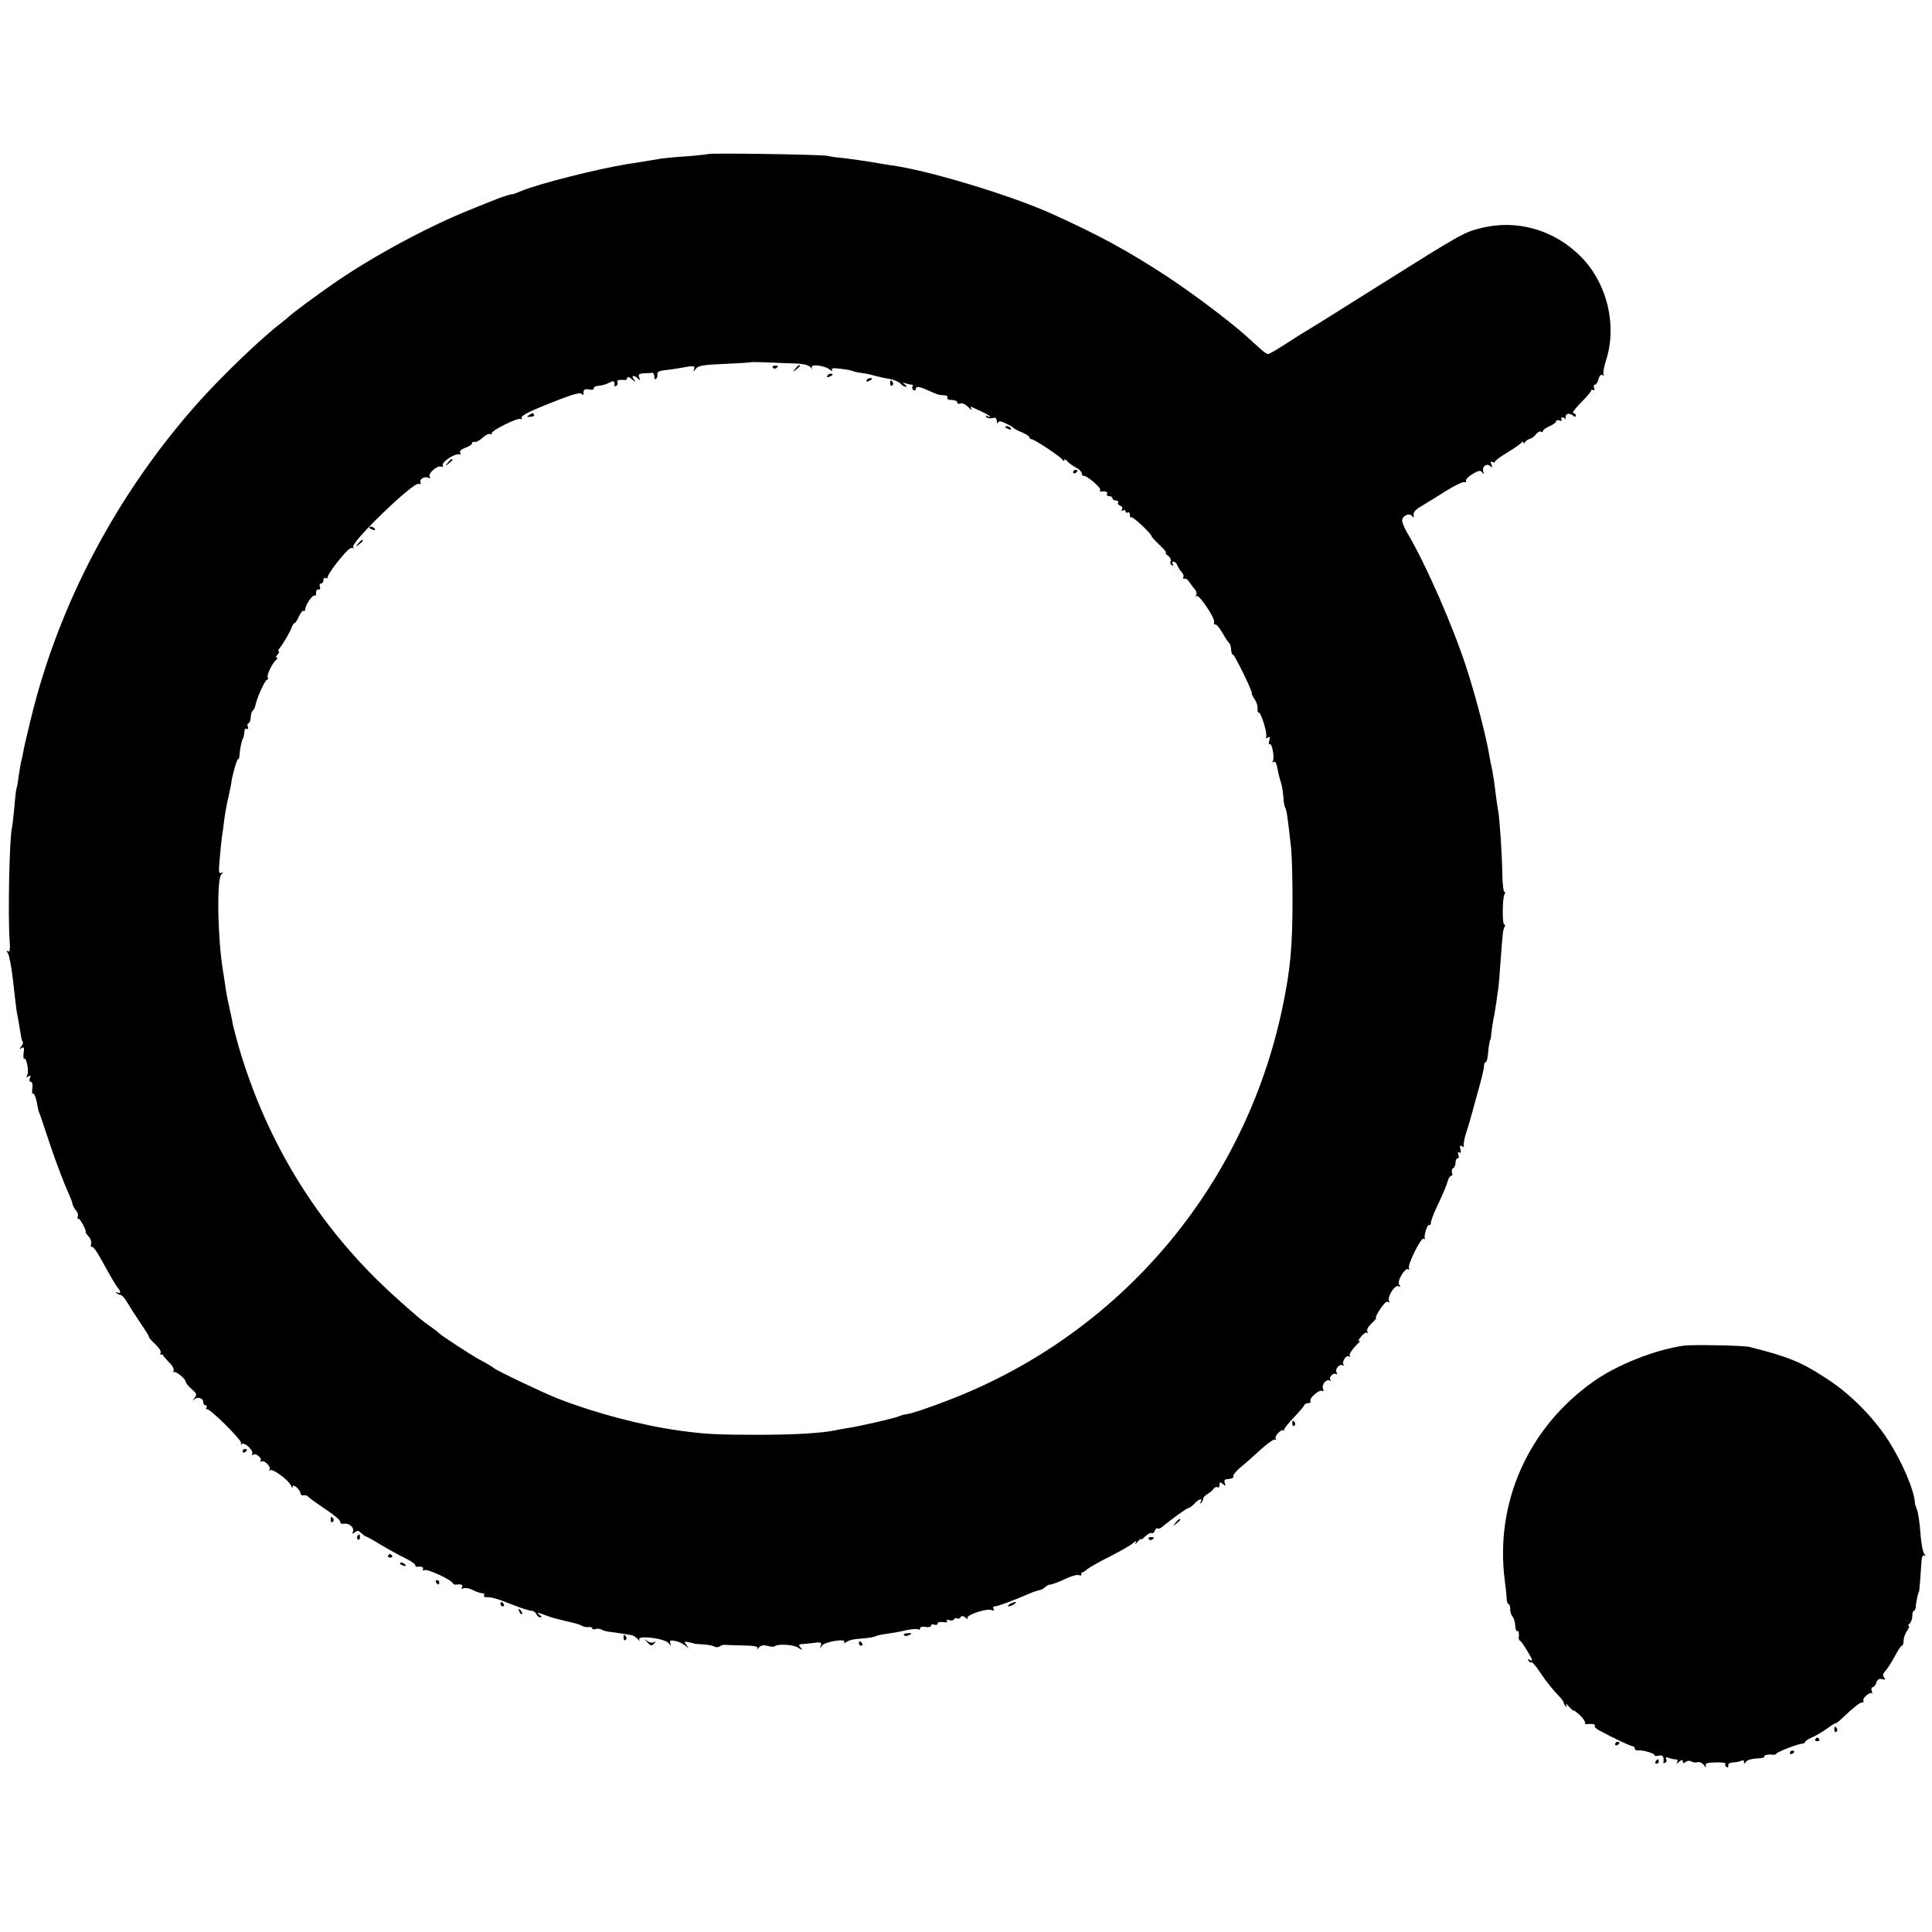
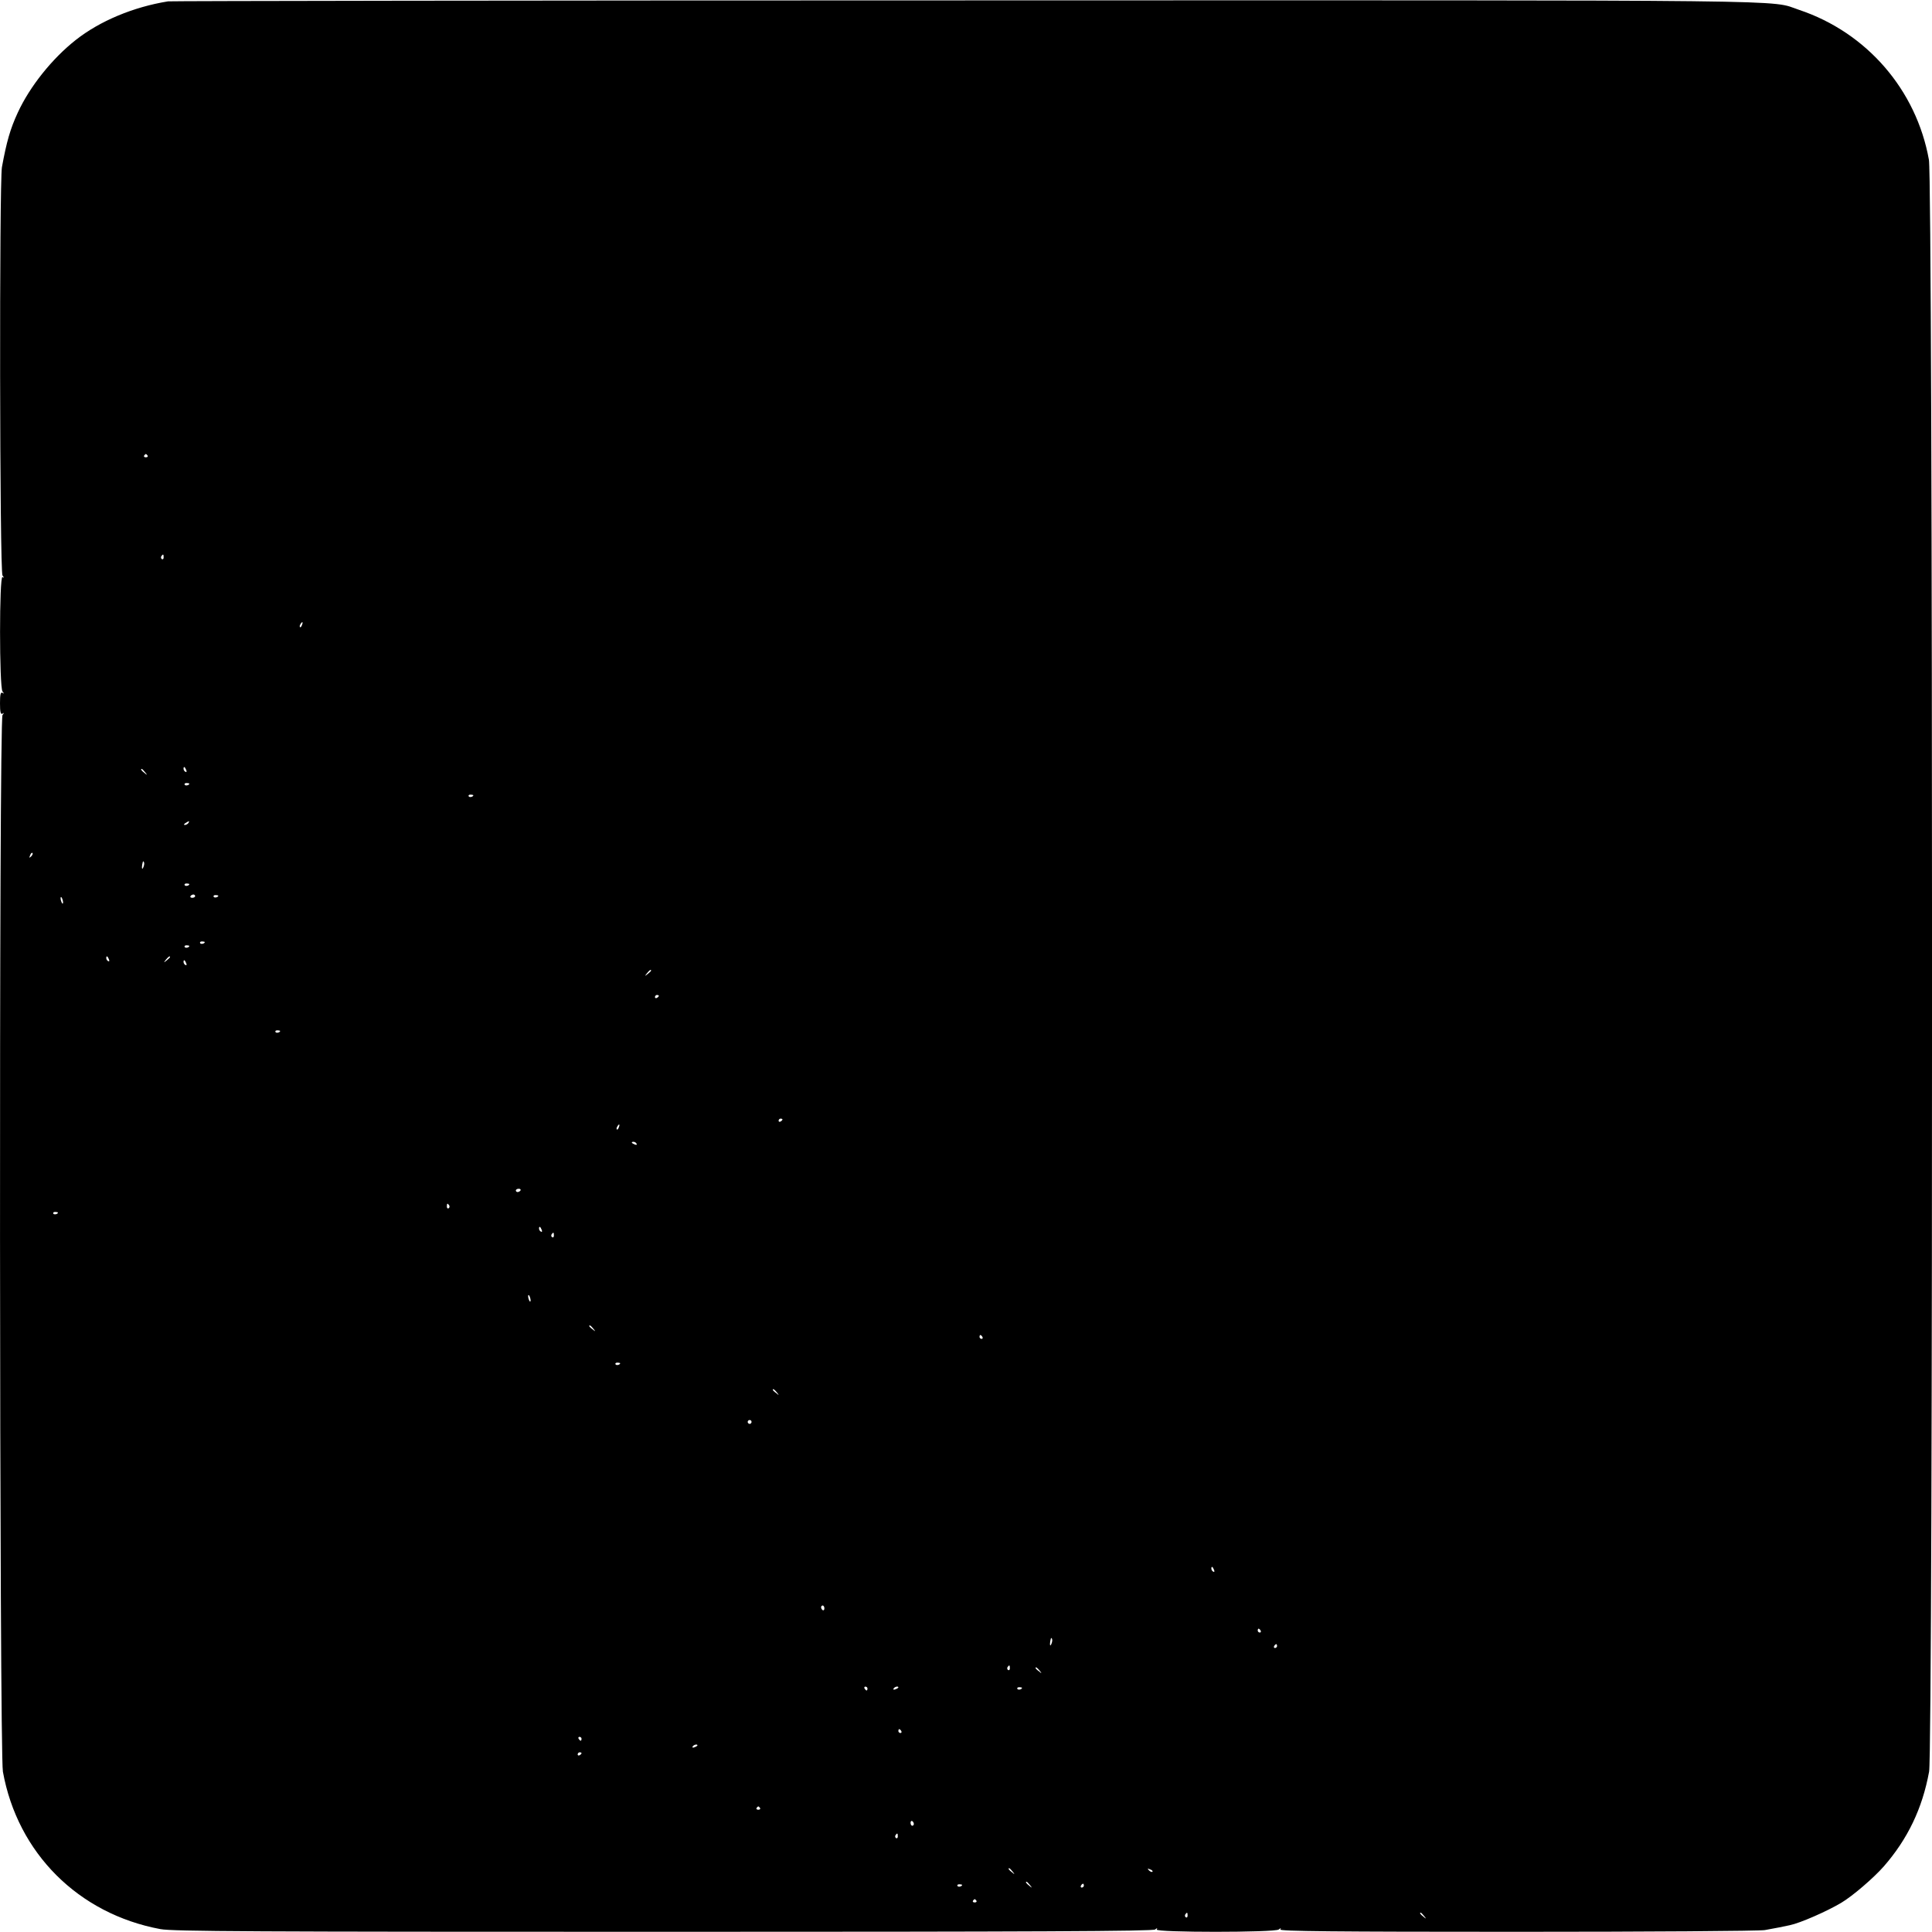
- <svg xmlns="http://www.w3.org/2000/svg" version="1.0" width="884pt" height="884pt" viewBox="0 0 884 884" preserveAspectRatio="xMidYMid meet">
-   <g transform="translate(0,884) scale(0.1,-0.1)" fill="#000000" stroke="none">
-     <path d="M3239 8135 c-2 -1 -44 -6 -94 -10 -49 -3 -101 -8 -115 -10 -14 -2 -38 -6 -55 -9 -16 -3 -61 -10 -100 -16 -139 -22 -411 -91 -490 -124 -22 -9 -40 -16 -40 -15 0 3 -47 -11 -70 -21 -11 -4 -63 -25 -115 -46 -197 -78 -453 -216 -635 -342 -75 -52 -194 -140 -205 -152 -3 -3 -18 -16 -35 -29 -88 -67 -263 -235 -372 -356 -373 -416 -644 -925 -772 -1455 -17 -69 -33 -137 -35 -153 -3 -15 -7 -35 -10 -45 -2 -9 -7 -39 -11 -66 -3 -27 -8 -52 -10 -55 -1 -3 -6 -40 -9 -82 -4 -42 -9 -87 -12 -100 -11 -54 -18 -396 -10 -512 3 -42 1 -55 -7 -50 -9 5 -9 3 -1 -8 6 -8 17 -66 24 -129 7 -63 14 -124 16 -135 5 -25 13 -72 19 -109 2 -16 7 -31 9 -34 3 -3 0 -12 -7 -20 -10 -13 -9 -14 2 -7 11 6 13 1 9 -23 -2 -17 -1 -29 3 -26 11 6 23 -62 13 -77 -5 -8 -3 -10 6 -4 10 6 12 4 7 -8 -4 -10 -2 -17 4 -17 7 0 9 -12 7 -29 -2 -17 -1 -28 3 -25 5 2 11 -12 16 -33 9 -46 8 -44 16 -63 3 -8 22 -64 42 -125 33 -99 70 -195 95 -250 5 -11 11 -27 12 -35 2 -8 9 -21 16 -29 7 -7 11 -20 8 -28 -3 -8 -2 -12 2 -9 7 4 39 -55 34 -62 -2 -1 5 -10 13 -19 9 -9 14 -24 12 -35 -3 -10 -1 -16 3 -13 5 3 21 -18 37 -47 54 -98 75 -133 84 -143 13 -14 11 -27 -4 -19 -7 4 -9 3 -4 -2 5 -5 13 -9 19 -9 5 0 20 -16 32 -37 11 -20 39 -62 61 -95 22 -32 38 -59 37 -61 -2 -2 11 -16 28 -32 17 -16 29 -34 25 -40 -4 -6 -3 -9 2 -8 4 2 8 1 8 -2 1 -3 13 -17 28 -33 17 -16 25 -32 21 -40 -4 -6 -4 -9 0 -5 9 7 56 -31 56 -45 0 -5 12 -20 27 -33 23 -20 25 -25 13 -41 -10 -13 -11 -15 -1 -6 16 14 41 6 41 -13 0 -8 5 -14 11 -14 5 0 7 -5 4 -10 -4 -6 -3 -9 2 -8 14 4 163 -145 156 -155 -3 -6 -2 -7 4 -4 14 9 55 -32 47 -45 -4 -7 -2 -8 5 -4 13 9 43 -18 33 -29 -4 -5 -2 -5 4 -2 14 8 47 -26 37 -38 -5 -4 -3 -5 3 -2 13 8 86 -47 96 -71 4 -11 7 -12 7 -4 1 16 36 -15 36 -32 1 -6 7 -10 15 -8 7 2 16 -1 19 -5 3 -5 38 -30 78 -57 40 -26 71 -53 70 -59 -1 -7 6 -11 16 -9 24 4 49 -17 42 -36 -4 -12 -3 -12 9 -3 11 9 17 8 29 -4 9 -8 18 -15 21 -15 3 0 34 -17 68 -38 35 -21 84 -48 111 -61 26 -13 47 -27 47 -32 0 -5 3 -8 8 -8 19 3 33 -2 27 -11 -3 -5 0 -7 8 -4 15 5 116 -41 128 -59 3 -5 9 -8 13 -8 25 4 36 0 30 -11 -5 -7 -2 -9 8 -5 9 3 28 -1 43 -9 15 -8 34 -14 42 -14 8 0 12 -4 8 -9 -3 -6 3 -10 12 -9 25 0 48 -7 122 -36 36 -14 72 -26 82 -26 9 0 19 -7 23 -15 3 -8 11 -15 18 -15 9 0 8 3 -2 10 -20 13 -8 13 27 -1 32 -12 40 -14 108 -30 28 -6 55 -15 60 -19 6 -4 18 -6 28 -5 9 2 17 -1 17 -6 0 -4 7 -6 15 -3 8 3 20 2 27 -2 7 -4 22 -9 34 -10 23 -3 85 -12 106 -16 7 -2 19 -10 26 -18 8 -9 11 -10 7 -2 -11 21 116 6 134 -16 12 -14 13 -14 8 -1 -4 13 0 15 21 11 15 -2 36 -12 47 -21 18 -15 19 -15 6 2 -12 16 -11 17 10 13 13 -3 24 -5 24 -6 0 -1 18 -3 40 -4 22 -1 46 -5 53 -10 7 -4 18 -4 25 1 7 5 18 8 25 7 6 -1 44 -2 83 -3 52 -1 69 -4 64 -14 -4 -6 -1 -5 7 4 9 11 21 13 40 8 15 -4 29 -5 32 -2 12 12 83 9 106 -5 22 -14 24 -14 13 0 -11 13 -9 15 15 16 15 1 40 4 55 6 22 3 27 0 23 -13 -6 -15 -5 -15 6 0 14 18 112 33 101 16 -4 -6 -1 -7 8 -1 17 11 33 14 86 18 23 2 46 7 51 10 6 3 29 8 53 11 23 3 62 10 86 16 24 5 49 7 54 4 5 -4 9 -1 9 5 0 6 11 8 25 6 14 -3 25 0 25 6 0 5 7 8 15 4 8 -3 15 0 15 5 0 7 11 9 25 7 15 -3 22 -1 18 5 -4 6 0 8 10 4 9 -3 19 -2 22 4 4 5 10 7 15 4 5 -3 12 -1 15 5 5 8 12 7 23 -2 9 -7 13 -8 9 -2 -8 14 86 46 110 37 11 -4 14 -3 9 5 -4 7 -2 12 6 12 12 0 87 27 157 58 18 8 40 15 47 16 8 1 20 8 26 14 7 7 18 12 25 12 7 0 36 11 64 24 28 14 57 22 65 19 8 -3 14 -2 12 3 -2 5 0 9 3 9 4 0 15 7 25 16 11 8 57 35 104 58 47 24 94 51 104 60 16 13 18 13 12 1 -4 -8 0 -6 8 4 9 11 16 17 16 13 0 -4 9 2 20 13 12 12 25 18 29 15 5 -2 12 2 15 11 4 9 9 14 12 11 4 -3 11 -2 18 4 53 43 117 89 124 89 5 0 17 9 27 20 20 22 40 27 29 8 -4 -8 -3 -10 2 -5 5 5 9 13 9 19 0 6 9 16 20 22 11 6 24 17 28 24 5 7 12 10 18 7 5 -4 9 1 9 11 0 14 3 14 15 4 13 -11 14 -10 9 4 -3 9 -1 17 5 17 32 4 36 6 34 16 -1 5 14 23 33 39 20 16 61 52 92 81 31 28 60 49 66 46 5 -3 6 -1 3 4 -7 12 26 46 36 38 4 -3 5 -2 2 1 -2 4 17 29 43 56 26 27 49 54 50 59 2 5 10 9 18 9 9 0 13 4 10 9 -8 12 40 54 53 47 7 -4 8 -1 5 9 -8 19 14 47 30 38 6 -3 8 -3 4 2 -11 11 12 36 25 28 6 -3 7 -1 3 6 -10 15 13 43 28 34 6 -3 8 -3 4 2 -11 11 11 47 24 39 6 -4 8 -3 4 4 -3 6 9 25 26 43 18 18 27 29 19 24 -9 -5 -7 2 5 17 10 14 23 23 28 20 5 -3 6 0 2 6 -4 7 5 23 20 37 15 14 24 25 20 25 -7 0 21 47 40 67 6 7 15 9 19 5 5 -4 5 -1 1 5 -10 18 25 75 43 68 10 -4 11 -2 3 7 -12 15 29 83 43 70 5 -4 5 -2 2 5 -9 14 57 146 67 135 4 -4 7 -2 5 3 -4 16 13 65 20 60 4 -2 8 2 8 9 0 8 10 36 22 62 37 79 49 108 56 132 3 12 10 22 15 22 5 0 7 6 4 14 -3 8 -1 17 5 21 6 3 11 15 11 26 0 10 4 19 10 19 5 0 6 7 3 17 -4 10 -2 14 4 10 7 -5 9 1 5 15 -4 16 -2 19 9 13 8 -5 11 -5 7 -1 -3 4 0 29 8 54 8 26 17 54 19 62 2 8 18 63 34 123 17 59 31 116 31 127 0 11 3 20 8 20 4 0 8 15 10 33 2 32 9 72 12 72 1 0 3 14 4 30 2 17 6 44 9 60 4 17 9 50 13 75 3 25 8 56 10 70 2 14 6 63 9 110 11 147 12 156 19 168 4 7 3 12 -1 12 -10 0 -9 122 1 138 4 7 4 12 -1 12 -4 0 -8 35 -9 78 -1 87 -12 254 -19 292 -3 14 -7 44 -10 67 -7 62 -16 116 -20 133 -2 8 -7 31 -10 50 -12 78 -59 260 -102 395 -62 193 -186 478 -274 627 -16 27 -26 54 -23 62 8 21 36 29 46 14 6 -9 8 -8 6 5 -2 13 9 26 34 40 20 12 71 43 113 70 42 26 81 45 86 41 5 -3 8 0 7 6 -2 7 12 21 31 32 27 16 36 17 43 6 8 -10 9 -9 5 4 -8 23 16 41 32 25 10 -9 11 -8 5 7 -5 13 -4 17 4 12 7 -4 12 -3 12 1 0 5 26 24 58 43 31 19 60 39 64 45 5 6 8 6 8 0 0 -5 4 -5 8 2 4 6 14 13 22 15 8 2 21 11 28 21 7 9 18 15 23 12 5 -4 9 -2 9 3 0 5 14 15 30 22 17 7 30 17 30 22 0 6 7 7 16 4 8 -3 12 -2 9 4 -3 6 -2 10 4 10 5 0 11 -3 14 -7 2 -5 2 -3 1 4 -5 19 15 26 31 13 11 -9 15 -9 15 -1 0 6 -5 11 -12 11 -6 0 9 21 35 47 26 26 47 51 47 55 0 5 4 6 10 3 6 -3 7 1 4 9 -3 9 -2 16 4 16 5 0 13 11 16 25 4 16 11 23 18 19 6 -4 8 -3 5 3 -3 5 2 36 13 69 49 159 3 347 -114 467 -123 126 -297 176 -465 132 -74 -19 -85 -25 -467 -265 -179 -113 -338 -212 -353 -220 -14 -9 -52 -33 -83 -53 -31 -20 -61 -37 -66 -37 -5 0 -20 10 -34 23 -14 12 -42 38 -64 58 -76 68 -240 192 -364 274 -184 120 -307 187 -530 288 -192 86 -571 200 -735 221 -16 2 -57 9 -90 15 -33 5 -87 13 -120 17 -33 3 -69 8 -80 11 -24 6 -541 14 -546 8z m396 -958 c39 -1 65 -7 73 -17 9 -9 11 -10 7 -2 -10 18 58 10 82 -9 9 -8 14 -9 10 -2 -5 8 5 10 35 6 24 -2 50 -7 58 -10 8 -4 29 -8 45 -10 17 -2 44 -8 60 -13 17 -4 46 -11 66 -14 21 -4 42 -13 49 -21 7 -8 18 -15 24 -15 6 0 4 5 -4 11 -12 9 -12 10 3 5 10 -3 23 -6 28 -6 6 0 8 -4 4 -9 -3 -5 -1 -12 5 -16 5 -3 10 -1 10 4 0 15 15 14 58 -6 45 -20 47 -20 73 -22 11 0 17 -5 14 -11 -4 -6 5 -10 19 -10 14 0 26 -5 26 -11 0 -6 7 -9 15 -5 8 3 24 -5 36 -17 12 -12 18 -16 14 -8 -5 8 -4 12 1 9 5 -2 26 -12 47 -22 20 -9 37 -19 37 -22 0 -3 -5 -2 -12 2 -6 4 -8 3 -5 -4 4 -5 16 -8 27 -5 15 4 20 0 21 -13 0 -11 3 -14 5 -8 4 9 14 8 37 -4 18 -8 34 -18 37 -22 3 -3 20 -12 38 -19 17 -8 32 -17 32 -22 0 -5 5 -9 11 -9 12 0 131 -79 141 -94 5 -7 8 -7 8 -1 0 6 6 3 13 -5 7 -8 24 -21 40 -29 15 -8 27 -20 27 -28 0 -7 4 -12 8 -10 13 3 82 -55 76 -65 -3 -5 -2 -8 3 -7 20 3 34 -2 28 -11 -3 -5 1 -10 9 -10 9 0 16 -4 16 -10 0 -5 7 -10 16 -10 8 0 13 -4 10 -9 -3 -5 1 -12 10 -15 8 -3 12 -11 8 -17 -4 -8 -3 -9 4 -5 7 4 12 2 12 -4 0 -6 5 -8 10 -5 6 3 10 -2 10 -11 0 -10 3 -14 6 -11 6 6 94 -76 94 -88 0 -3 17 -21 37 -40 20 -19 33 -35 28 -35 -5 0 -1 -6 10 -13 10 -8 15 -19 11 -25 -3 -6 -1 -14 5 -18 8 -4 9 -3 5 4 -4 7 -2 12 4 12 6 0 14 -8 17 -17 4 -10 13 -24 20 -31 7 -8 11 -18 7 -23 -3 -5 0 -8 6 -7 7 2 17 -6 23 -17 7 -10 18 -25 25 -33 7 -7 9 -19 5 -25 -3 -7 -2 -9 2 -4 11 9 87 -104 80 -120 -2 -7 0 -12 6 -10 5 1 19 -16 32 -38 12 -22 26 -43 30 -46 5 -4 10 -18 10 -32 1 -14 5 -23 8 -22 6 4 92 -172 87 -178 -2 -2 4 -14 13 -27 9 -14 15 -33 13 -42 -1 -10 1 -18 5 -18 12 0 42 -100 34 -113 -4 -6 -1 -7 7 -2 10 6 12 3 8 -13 -4 -12 -3 -20 2 -17 10 6 23 -62 14 -77 -4 -7 -3 -8 4 -4 7 4 13 -7 17 -31 4 -21 11 -49 16 -63 5 -14 9 -43 11 -65 1 -22 5 -44 8 -50 7 -9 12 -45 28 -190 3 -33 6 -136 6 -230 0 -219 -10 -323 -46 -495 -172 -821 -743 -1494 -1524 -1795 -94 -37 -185 -67 -204 -67 -3 0 -16 -4 -29 -9 -26 -10 -173 -44 -231 -53 -19 -3 -44 -7 -55 -10 -71 -14 -186 -21 -365 -21 -174 0 -236 3 -350 19 -176 24 -392 82 -558 147 -71 28 -282 129 -292 139 -5 5 -35 23 -75 44 -32 18 -170 108 -175 115 -3 4 -21 18 -40 31 -39 27 -64 48 -154 129 -348 311 -593 702 -725 1156 -11 39 -22 81 -25 95 -2 14 -9 46 -15 73 -6 26 -14 64 -17 85 -3 20 -9 62 -14 92 -24 146 -29 412 -8 438 11 13 11 14 0 8 -11 -6 -12 6 -7 61 3 37 8 83 10 101 3 18 8 54 11 80 3 25 11 73 19 104 7 32 13 61 13 63 1 23 26 114 31 111 3 -2 7 8 7 22 2 25 10 63 14 70 4 3 7 21 9 38 0 8 5 12 11 9 6 -3 7 1 4 9 -3 9 -2 16 2 16 5 0 10 12 11 26 0 15 5 29 10 33 4 3 9 13 11 21 6 34 45 120 54 120 5 0 6 4 3 10 -6 10 22 69 40 82 6 4 6 8 1 8 -5 0 -3 7 4 15 7 8 9 15 5 15 -4 0 -2 7 5 15 17 21 49 76 56 98 4 9 9 17 13 17 3 0 12 14 19 30 8 17 17 28 21 25 4 -2 8 1 8 8 0 19 34 68 43 62 4 -3 7 3 6 13 0 9 4 16 11 15 7 -2 10 4 7 12 -4 8 -1 15 5 15 6 0 11 7 11 16 0 8 5 12 10 9 6 -3 10 -1 10 6 0 12 56 87 91 121 9 9 20 14 25 10 4 -4 4 -2 0 5 -12 21 275 298 299 289 9 -3 12 0 9 8 -6 15 22 29 38 19 7 -3 8 -1 4 6 -9 14 34 52 52 46 7 -3 11 -1 8 4 -9 15 54 58 77 52 5 -1 6 3 2 9 -4 6 7 15 24 21 17 6 31 15 31 21 0 5 5 8 12 6 6 -2 22 6 36 19 13 12 28 20 33 17 5 -3 9 -1 9 4 0 13 121 73 133 65 5 -3 7 -2 4 4 -7 11 40 34 178 87 65 25 92 31 97 23 5 -8 8 -5 8 7 0 14 6 17 25 14 13 -3 23 -1 22 5 -1 6 9 11 23 12 14 1 35 7 48 14 20 11 26 8 23 -12 -1 -5 3 -6 9 -2 6 3 8 11 5 16 -6 9 8 13 33 10 6 -1 12 4 12 10 0 7 9 5 22 -7 19 -15 20 -16 9 -1 -15 19 -1 23 18 5 10 -11 11 -10 6 5 -6 13 -2 17 19 19 14 0 32 1 39 2 6 1 11 -7 11 -16 -1 -10 2 -15 7 -12 5 3 8 12 7 21 -2 11 7 16 32 19 19 2 49 6 65 9 72 13 76 13 71 -4 -5 -13 -3 -13 8 2 11 14 34 18 132 22 65 3 119 6 120 8 1 1 33 0 71 -1 37 -2 95 -4 128 -5z" />
-     <path d="M3536 7158 c3 -5 10 -6 15 -3 13 9 11 12 -6 12 -8 0 -12 -4 -9 -9z" />
-     <path d="M3639 7153 c-13 -16 -12 -17 4 -4 9 7 17 15 17 17 0 8 -8 3 -21 -13z" />
-     <path d="M3785 7120 c-3 -6 1 -7 9 -4 18 7 21 14 7 14 -6 0 -13 -4 -16 -10z" />
-     <path d="M3965 7100 c-3 -6 1 -7 9 -4 18 7 21 14 7 14 -6 0 -13 -4 -16 -10z" />
-     <path d="M4073 7085 c0 -8 4 -12 9 -9 5 3 6 10 3 15 -9 13 -12 11 -12 -6z" />
-     <path d="M2420 6940 c-12 -7 -10 -9 7 -7 12 0 19 5 17 9 -6 10 -6 10 -24 -2z" />
-     <path d="M4600 6886 c0 -2 7 -7 16 -10 8 -3 12 -2 9 4 -6 10 -25 14 -25 6z" />
-     <path d="M2049 6723 c-13 -16 -12 -17 4 -4 9 7 17 15 17 17 0 8 -8 3 -21 -13z" />
-     <path d="M4910 6679 c0 -5 5 -7 10 -4 6 3 10 8 10 11 0 2 -4 4 -10 4 -5 0 -10 -5 -10 -11z" />
-     <path d="M1690 6426 c0 -2 7 -7 16 -10 8 -3 12 -2 9 4 -6 10 -25 14 -25 6z" />
-     <path d="M1639 6353 c-13 -16 -12 -17 4 -4 9 7 17 15 17 17 0 8 -8 3 -21 -13z" />
-     <path d="M7705 2683 c-134 -19 -310 -89 -418 -167 -296 -211 -447 -553 -402 -906 5 -36 9 -75 9 -87 1 -13 4 -23 9 -23 4 0 7 -10 7 -23 0 -13 5 -28 10 -33 6 -6 12 -24 13 -41 1 -17 5 -29 10 -26 6 4 9 -12 6 -33 0 -4 3 -10 8 -13 9 -6 53 -78 53 -87 0 -3 -5 -2 -12 2 -7 5 -8 3 -4 -5 5 -7 10 -10 13 -7 3 3 20 -16 37 -42 29 -44 61 -84 96 -120 8 -9 15 -19 15 -23 0 -4 4 -11 9 -16 5 -5 6 -2 2 7 -4 8 2 4 13 -9 12 -13 21 -21 21 -18 0 4 12 -6 28 -20 15 -14 26 -30 24 -35 -1 -5 3 -8 10 -7 24 3 41 -1 35 -8 -4 -3 6 -13 21 -21 61 -33 143 -72 152 -72 6 0 10 -5 10 -10 0 -6 6 -10 13 -9 20 3 77 -13 77 -21 0 -5 9 -6 20 -3 18 5 25 -5 21 -30 -1 -5 3 -6 9 -2 6 3 7 11 4 17 -5 8 -1 9 10 5 10 -4 24 -7 32 -7 10 0 12 -5 8 -12 -5 -9 -2 -9 9 1 13 10 17 10 17 1 0 -9 4 -9 13 -2 7 6 18 7 26 2 8 -4 20 -6 28 -3 8 3 21 -3 29 -13 8 -12 12 -13 9 -4 -4 12 5 15 45 16 27 1 47 -2 45 -6 -3 -5 -1 -12 5 -15 6 -4 9 -1 8 7 -2 8 7 13 23 14 14 1 31 4 38 8 6 4 11 1 11 -6 0 -10 2 -10 9 1 5 8 27 14 49 15 22 1 38 4 35 9 -4 7 21 11 41 8 5 -1 12 2 15 6 7 9 98 44 119 45 6 1 12 5 12 8 0 4 14 13 30 20 17 7 49 26 70 41 22 16 40 27 40 25 0 -3 11 5 23 17 61 57 86 77 97 77 6 0 9 4 6 8 -6 11 30 43 39 34 3 -4 3 1 -1 11 -3 9 -1 17 4 17 6 0 14 9 17 21 5 15 13 19 27 16 14 -4 17 -2 9 7 -8 9 -6 18 7 32 9 10 28 40 42 66 14 27 28 48 32 48 5 0 8 10 8 23 0 12 7 33 16 45 8 12 12 22 8 22 -5 0 -3 5 4 12 7 7 12 22 12 35 0 13 3 23 8 23 4 0 8 10 8 23 2 21 11 62 14 62 2 0 7 64 11 127 1 31 6 45 13 41 8 -5 8 -2 0 8 -6 8 -14 50 -17 94 -3 44 -10 92 -15 105 -5 14 -10 28 -10 33 -3 59 -60 191 -125 291 -69 105 -172 209 -279 278 -114 75 -174 100 -353 145 -26 7 -261 11 -300 6z" />
-     <path d="M5913 2325 c0 -8 4 -12 9 -9 5 3 6 10 3 15 -9 13 -12 11 -12 -6z" />
-     <path d="M1110 2199 c0 -5 5 -7 10 -4 6 3 10 8 10 11 0 2 -4 4 -10 4 -5 0 -10 -5 -10 -11z" />
-     <path d="M1513 1885 c0 -8 4 -12 9 -9 5 3 6 10 3 15 -9 13 -12 11 -12 -6z" />
-     <path d="M5379 1873 c-13 -16 -12 -17 4 -4 9 7 17 15 17 17 0 8 -8 3 -21 -13z" />
-     <path d="M1635 1811 c-3 -5 -2 -12 3 -15 5 -3 9 1 9 9 0 17 -3 19 -12 6z" />
-     <path d="M5256 1798 c3 -5 10 -6 15 -3 13 9 11 12 -6 12 -8 0 -12 -4 -9 -9z" />
-     <path d="M1776 1722 c-3 -5 1 -9 9 -9 8 0 12 4 9 9 -3 4 -7 8 -9 8 -2 0 -6 -4 -9 -8z" />
-     <path d="M1830 1686 c0 -2 7 -7 16 -10 8 -3 12 -2 9 4 -6 10 -25 14 -25 6z" />
-     <path d="M1995 1600 c3 -5 8 -10 11 -10 2 0 4 5 4 10 0 6 -5 10 -11 10 -5 0 -7 -4 -4 -10z" />
-     <path d="M2290 1500 c0 -5 5 -10 11 -10 5 0 7 5 4 10 -3 6 -8 10 -11 10 -2 0 -4 -4 -4 -10z" />
-     <path d="M4620 1500 c-8 -5 -10 -10 -5 -10 6 0 17 5 25 10 8 5 11 10 5 10 -5 0 -17 -5 -25 -10z" />
-     <path d="M2376 1467 c3 -10 9 -15 12 -12 3 3 0 11 -7 18 -10 9 -11 8 -5 -6z" />
-     <path d="M4136 1358 c3 -4 11 -5 19 -1 21 7 19 12 -4 10 -11 0 -18 -5 -15 -9z" />
-     <path d="M2853 1345 c0 -8 4 -12 9 -9 5 3 6 10 3 15 -9 13 -12 11 -12 -6z" />
-     <path d="M2962 1325 c15 -16 20 -17 30 -6 11 11 10 13 0 7 -7 -4 -21 -2 -30 5 -15 12 -15 11 0 -6z" />
-     <path d="M3930 1320 c0 -5 5 -10 11 -10 5 0 7 5 4 10 -3 6 -8 10 -11 10 -2 0 -4 -4 -4 -10z" />
-     <path d="M8393 925 c0 -8 4 -12 9 -9 5 3 6 10 3 15 -9 13 -12 11 -12 -6z" />
-     <path d="M8306 882 c-3 -5 1 -9 9 -9 8 0 12 4 9 9 -3 4 -7 8 -9 8 -2 0 -6 -4 -9 -8z" />
-     <path d="M7390 859 c0 -5 5 -7 10 -4 6 3 10 8 10 11 0 2 -4 4 -10 4 -5 0 -10 -5 -10 -11z" />
-     <path d="M8190 819 c0 -5 5 -7 10 -4 6 3 10 8 10 11 0 2 -4 4 -10 4 -5 0 -10 -5 -10 -11z" />
-     <path d="M7575 780 c-3 -5 -1 -10 4 -10 6 0 11 5 11 10 0 6 -2 10 -4 10 -3 0 -8 -4 -11 -10z" />
+ <svg xmlns="http://www.w3.org/2000/svg" version="1.0" width="1000pt" height="1000pt" viewBox="0 0 1000 1000" preserveAspectRatio="xMidYMid meet">
+   <g transform="translate(0,1000) scale(0.1,-0.1)" fill="#000000" stroke="none">
+     <path d="M870 9993 c-180 -29 -354 -102 -478 -200 -122 -96 -238 -241 -300 -376 -39 -84 -58 -151 -82 -282 -14 -82 -12 -2096 3 -2114 9 -12 9 -13 0 -8 -17 11 -17 -571 0 -592 9 -12 9 -13 0 -7 -10 5 -13 -8 -13 -54 0 -46 3 -59 13 -54 9 6 9 5 0 -7 -19 -23 -16 -5365 2 -5469 76 -422 391 -736 815 -815 63 -12 485 -14 2605 -14 1928 0 2533 3 2544 12 11 9 13 9 8 0 -10 -16 612 -16 632 0 11 9 13 9 8 0 -6 -9 277 -12 1225 -12 678 0 1256 4 1283 9 28 5 61 11 75 14 14 3 37 8 53 11 54 11 191 71 267 116 59 35 168 129 220 188 124 142 200 300 235 491 21 113 20 8227 -1 8343 -65 362 -322 659 -672 776 -158 53 119 50 -4317 49 -2255 0 -4111 -3 -4125 -5z m-106 -2351 c3 -5 -1 -9 -9 -9 -8 0 -12 4 -9 9 3 4 7 8 9 8 2 0 6 -4 9 -8z m83 -527 c0 -8 -4 -12 -9 -9 -5 3 -6 10 -3 15 9 13 12 11 12 -6z m716 -350 c-3 -9 -8 -14 -10 -11 -3 3 -2 9 2 15 9 16 15 13 8 -4z m-599 -751 c3 -8 2 -12 -4 -9 -6 3 -10 10 -10 16 0 14 7 11 14 -7z m-213 -11 c13 -16 12 -17 -3 -4 -17 13 -22 21 -14 21 2 0 10 -8 17 -17z m229 -59 c0 -8 -19 -13 -24 -6 -3 5 1 9 9 9 8 0 15 -2 15 -3z m1470 -60 c0 -8 -19 -13 -24 -6 -3 5 1 9 9 9 8 0 15 -2 15 -3z m-1475 -144 c-3 -5 -12 -10 -18 -10 -7 0 -6 4 3 10 19 12 23 12 15 0z m-814 -173 c-10 -9 -11 -8 -5 6 3 10 9 15 12 12 3 -3 0 -11 -7 -18z m585 -42 c-1 -8 -5 -17 -8 -21 -5 -4 -4 16 1 34 3 9 9 -1 7 -13z m234 -101 c0 -8 -19 -13 -24 -6 -3 5 1 9 9 9 8 0 15 -2 15 -3z m30 -62 c0 -5 -7 -9 -15 -9 -8 0 -12 4 -9 9 3 4 9 8 15 8 5 0 9 -4 9 -8z m120 2 c0 -8 -19 -13 -24 -6 -3 5 1 9 9 9 8 0 15 -2 15 -3z m-804 -30 c1 -9 0 -13 -4 -10 -3 4 -7 14 -8 22 -1 9 0 13 4 10 3 -4 7 -14 8 -22z m734 -210 c0 -8 -19 -13 -24 -6 -3 5 1 9 9 9 8 0 15 -2 15 -3z m-80 -20 c0 -8 -19 -13 -24 -6 -3 5 1 9 9 9 8 0 15 -2 15 -3z m-416 -70 c3 -8 2 -12 -4 -9 -6 3 -10 10 -10 16 0 14 7 11 14 -7z m316 12 c0 -2 -8 -10 -17 -17 -16 -13 -17 -12 -4 4 13 16 21 21 21 13z m84 -32 c3 -8 2 -12 -4 -9 -6 3 -10 10 -10 16 0 14 7 11 14 -7z m2406 -38 c0 -2 -8 -10 -17 -17 -16 -13 -17 -12 -4 4 13 16 21 21 21 13z m40 -130 c0 -3 -4 -8 -10 -11 -5 -3 -10 -1 -10 4 0 6 5 11 10 11 6 0 10 -2 10 -4z m-1960 -182 c0 -8 -19 -13 -24 -6 -3 5 1 9 9 9 8 0 15 -2 15 -3z m2600 -458 c0 -3 -4 -8 -10 -11 -5 -3 -10 -1 -10 4 0 6 5 11 10 11 6 0 10 -2 10 -4z m-847 -41 c-3 -9 -8 -14 -10 -11 -3 3 -2 9 2 15 9 16 15 13 8 -4z m92 -85 c3 -6 -1 -7 -9 -4 -18 7 -21 14 -7 14 6 0 13 -4 16 -10z m-601 -242 c-3 -4 -9 -8 -15 -8 -5 0 -9 4 -9 8 0 5 7 9 15 9 8 0 12 -4 9 -9z m-369 -77 c3 -5 2 -12 -3 -15 -5 -3 -9 1 -9 9 0 17 3 19 12 6z m-2025 -37 c0 -8 -19 -13 -24 -6 -3 5 1 9 9 9 8 0 15 -2 15 -3z m2504 -90 c3 -8 2 -12 -4 -9 -6 3 -10 10 -10 16 0 14 7 11 14 -7z m63 -29 c0 -8 -4 -12 -9 -9 -5 3 -6 10 -3 15 9 13 12 11 12 -6z m-121 -331 c1 -9 0 -13 -4 -10 -3 4 -7 14 -8 22 -1 9 0 13 4 10 3 -4 7 -14 8 -22z m325 -151 c13 -16 12 -17 -3 -4 -10 7 -18 15 -18 17 0 8 8 3 21 -13z m2014 -43 c3 -5 1 -10 -4 -10 -6 0 -11 5 -11 10 0 6 2 10 4 10 3 0 8 -4 11 -10z m-1875 -136 c0 -8 -19 -13 -24 -6 -3 5 1 9 9 9 8 0 15 -2 15 -3z m811 -151 c13 -16 12 -17 -3 -4 -10 7 -18 15 -18 17 0 8 8 3 21 -13z m-131 -153 c0 -5 -4 -10 -10 -10 -5 0 -10 5 -10 10 0 6 5 10 10 10 6 0 10 -4 10 -10z m2394 -766 c3 -8 2 -12 -4 -9 -6 3 -10 10 -10 16 0 14 7 11 14 -7z m-2017 -199 c0 -8 -4 -12 -9 -9 -4 3 -8 9 -8 15 0 5 4 9 8 9 5 0 9 -7 9 -15z m2258 -115 c3 -5 1 -10 -4 -10 -6 0 -11 5 -11 10 0 6 2 10 4 10 3 0 8 -4 11 -10z m-1079 -55 c-1 -8 -5 -17 -8 -21 -5 -4 -4 16 1 34 3 9 9 -1 7 -13z m1164 -25 c0 -5 -5 -10 -11 -10 -5 0 -7 5 -4 10 3 6 8 10 11 10 2 0 4 -4 4 -10z m-1383 -115 c0 -8 -4 -12 -9 -9 -5 3 -6 10 -3 15 9 13 12 11 12 -6z m154 -12 c13 -16 12 -17 -3 -4 -10 7 -18 15 -18 17 0 8 8 3 21 -13z m-891 -93 c0 -5 -2 -10 -4 -10 -3 0 -8 5 -11 10 -3 6 -1 10 4 10 6 0 11 -4 11 -10z m160 6 c0 -2 -7 -7 -16 -10 -8 -3 -12 -2 -9 4 6 10 25 14 25 6z m640 -2 c0 -8 -19 -13 -24 -6 -3 5 1 9 9 9 8 0 15 -2 15 -3z m-625 -224 c3 -5 1 -10 -4 -10 -6 0 -11 5 -11 10 0 6 2 10 4 10 3 0 8 -4 11 -10z m-1655 -40 c0 -5 -2 -10 -4 -10 -3 0 -8 5 -11 10 -3 6 -1 10 4 10 6 0 11 -4 11 -10z m600 -34 c0 -2 -7 -7 -16 -10 -8 -3 -12 -2 -9 4 6 10 25 14 25 6z m-600 -40 c0 -3 -4 -8 -10 -11 -5 -3 -10 -1 -10 4 0 6 5 11 10 11 6 0 10 -2 10 -4z m924 -284 c3 -5 -1 -9 -9 -9 -8 0 -12 4 -9 9 3 4 7 8 9 8 2 0 6 -4 9 -8z m796 -83 c0 -5 -4 -9 -8 -9 -5 0 -9 7 -9 15 0 8 4 12 9 9 4 -3 8 -9 8 -15z m-83 -64 c0 -8 -4 -12 -9 -9 -5 3 -6 10 -3 15 9 13 12 11 12 -6z m594 -182 c13 -16 12 -17 -3 -4 -17 13 -22 21 -14 21 2 0 10 -8 17 -17z m724 -1 c-3 -3 -11 0 -18 7 -9 10 -8 11 6 5 10 -3 15 -9 12 -12z m-634 -69 c13 -16 12 -17 -3 -4 -17 13 -22 21 -14 21 2 0 10 -8 17 -17z m-351 1 c0 -8 -19 -13 -24 -6 -3 5 1 9 9 9 8 0 15 -2 15 -3z m630 -4 c0 -5 -5 -10 -11 -10 -5 0 -7 5 -4 10 3 6 8 10 11 10 2 0 4 -4 4 -10z m-556 -78 c3 -5 -1 -9 -9 -9 -8 0 -12 4 -9 9 3 4 7 8 9 8 2 0 6 -4 9 -8z m1093 -77 c0 -8 -4 -12 -9 -9 -5 3 -6 10 -3 15 9 13 12 11 12 -6z m1224 -2 c13 -16 12 -17 -3 -4 -17 13 -22 21 -14 21 2 0 10 -8 17 -17z" />
  </g>
</svg>
